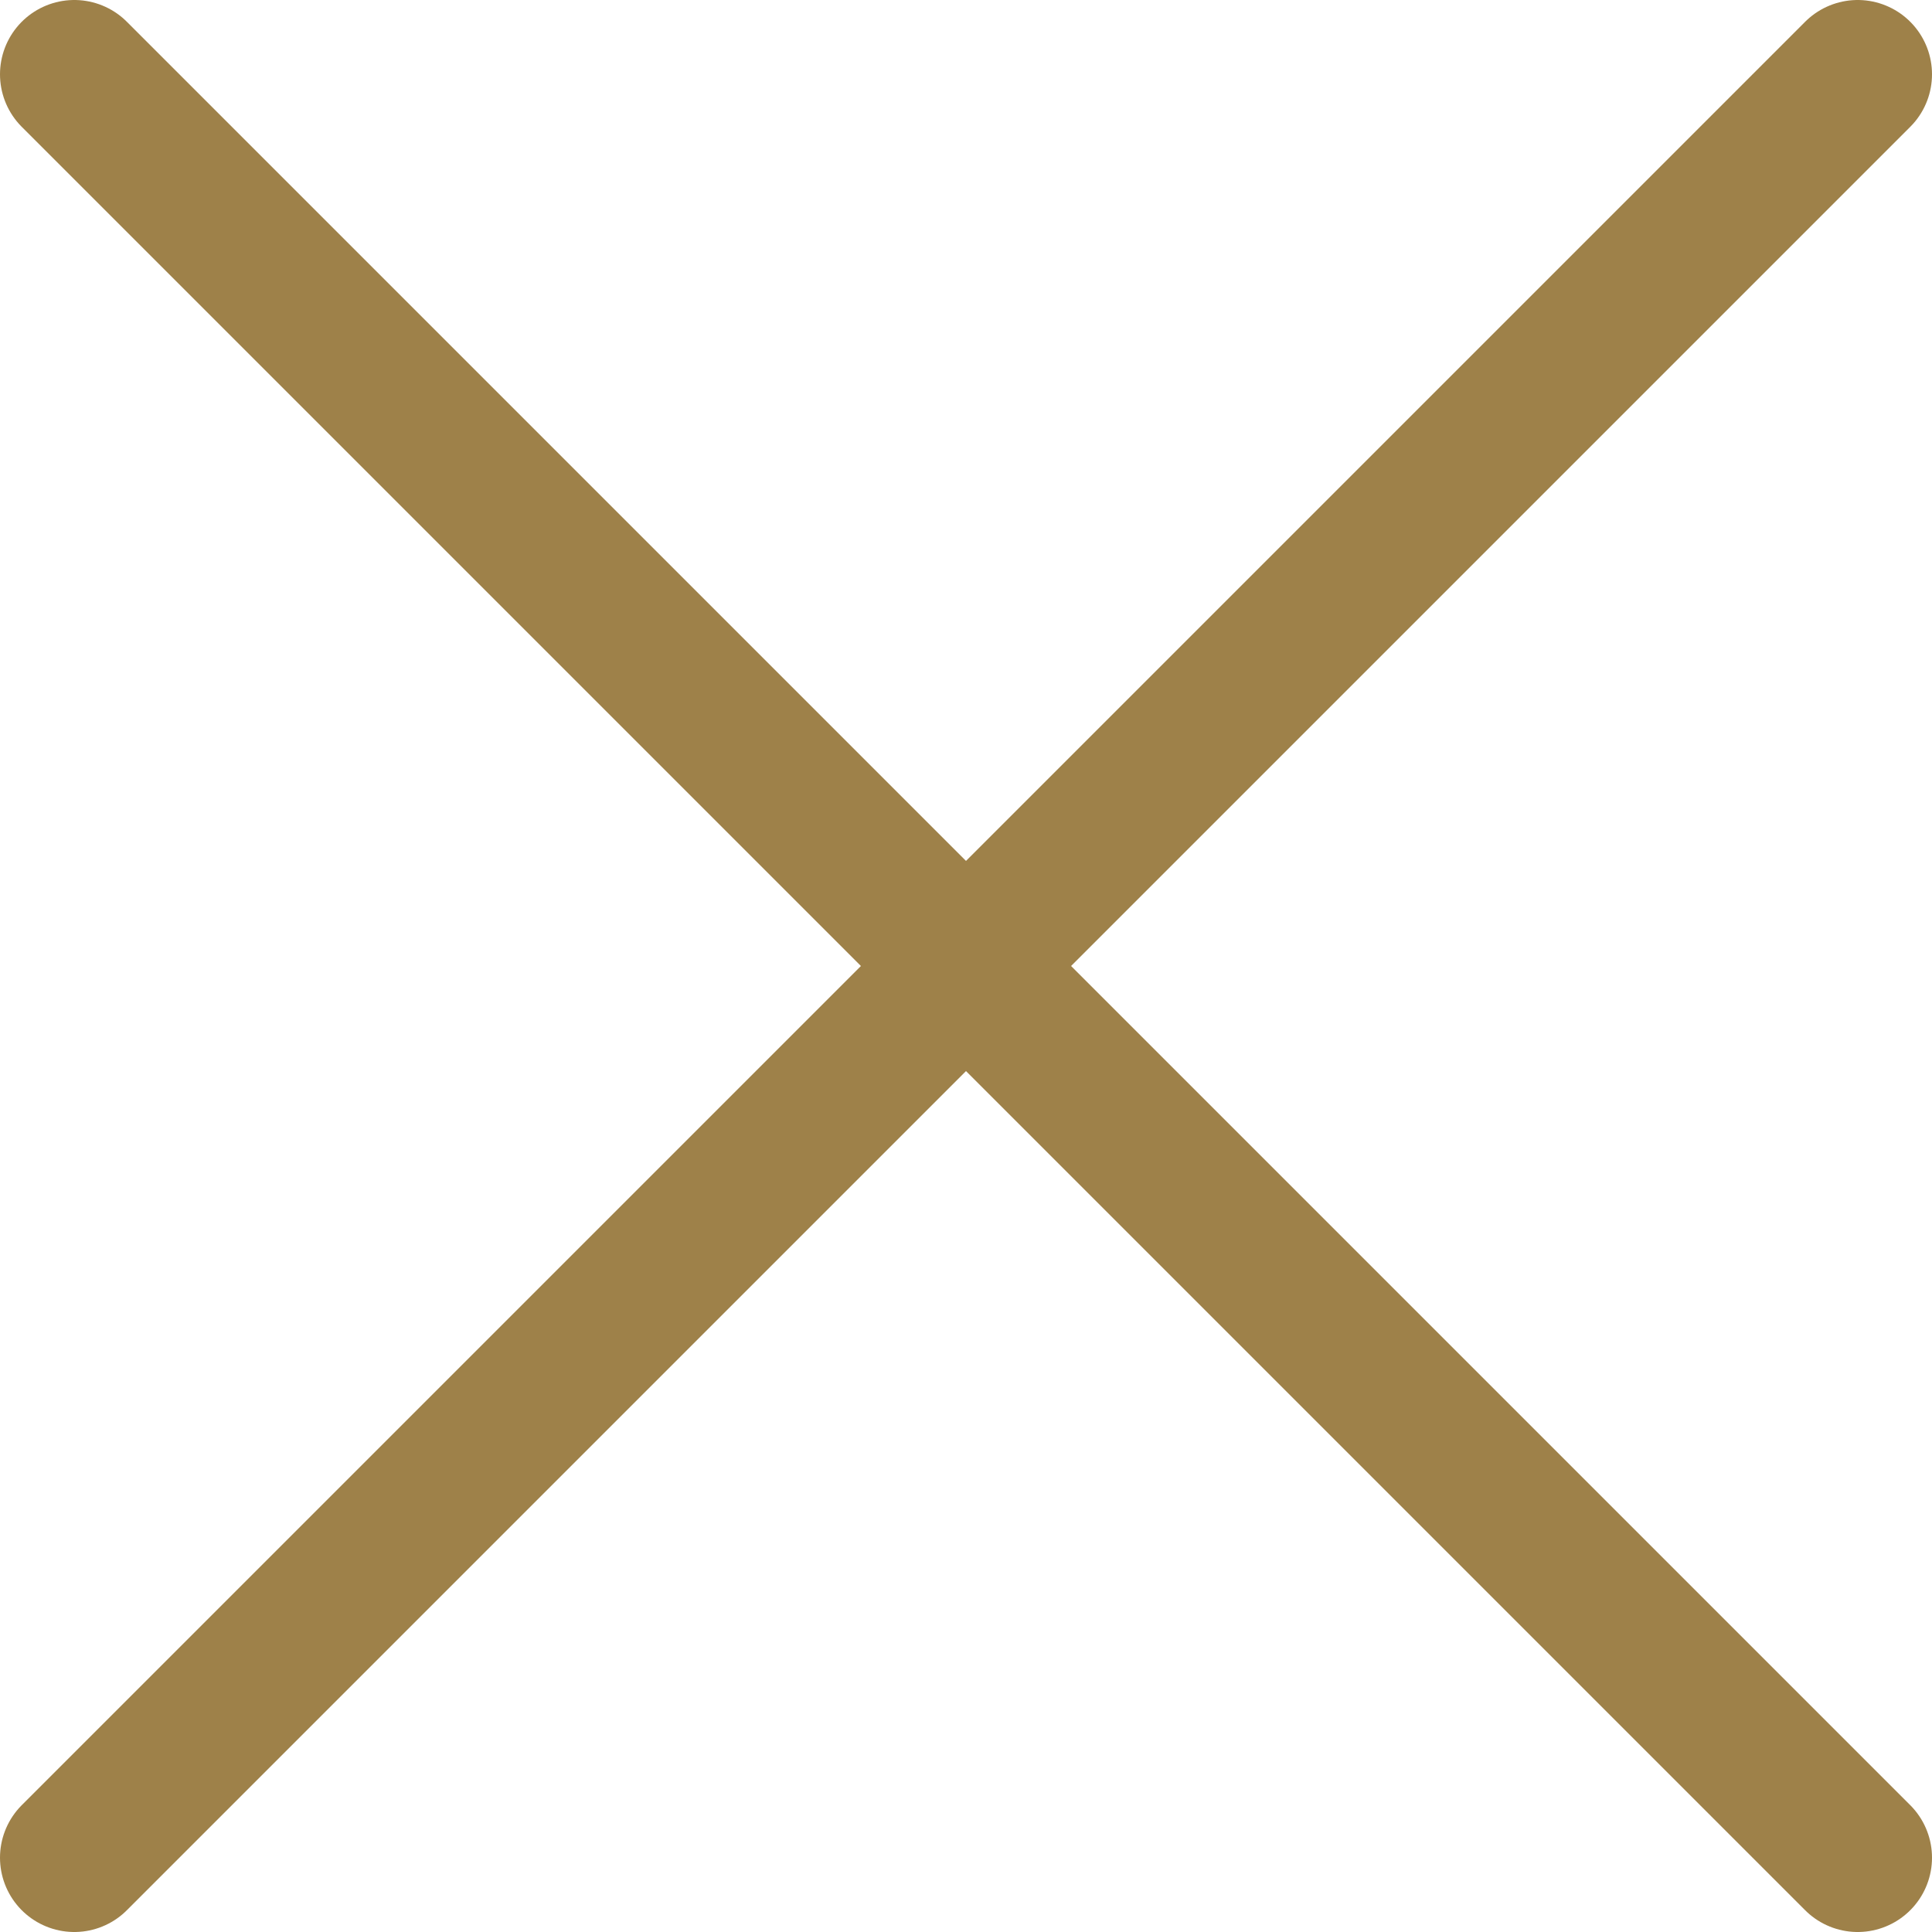
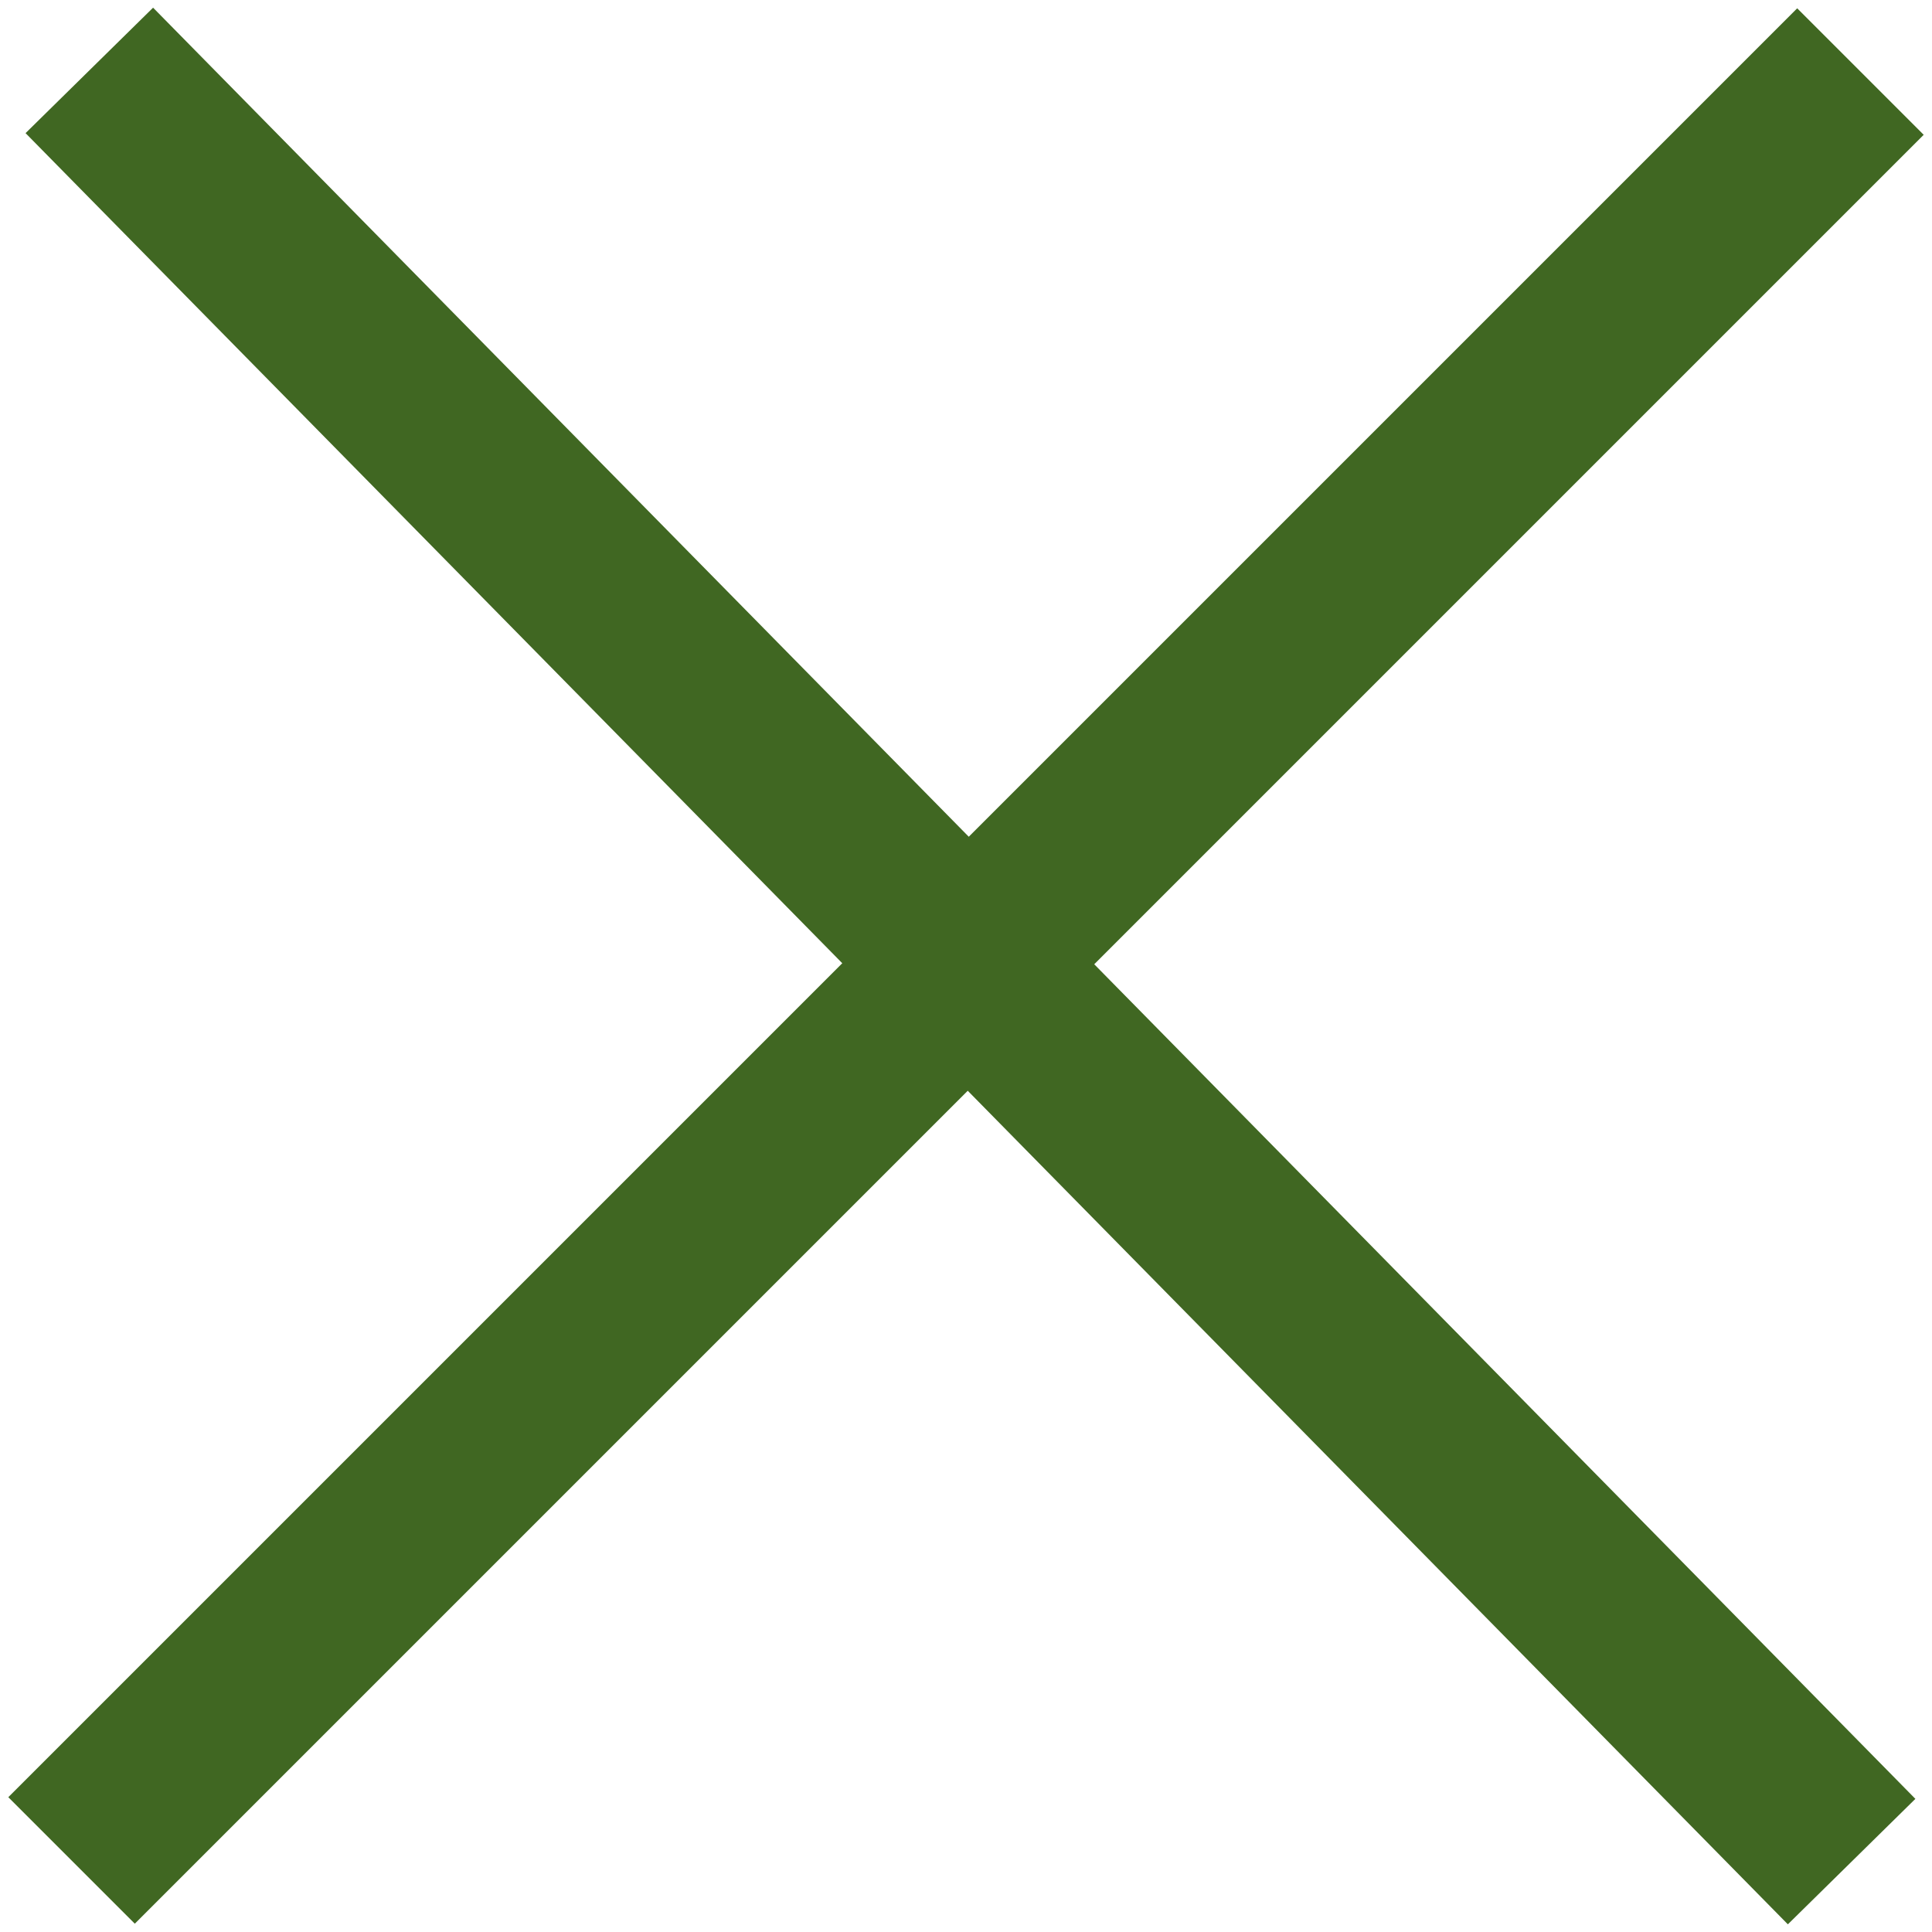
- <svg xmlns="http://www.w3.org/2000/svg" width="130" height="130" viewBox="0 0 130 130" fill="none">
-   <path d="M5 5L125 125M5 125L125 5L5 125Z" stroke="#9E8149" stroke-width="10" stroke-linecap="round" stroke-linejoin="round" />
+ <svg xmlns="http://www.w3.org/2000/svg" width="108" height="108" viewBox="0 0 108 108" fill="none">
+   <path d="M8.5 7.5L100 100.5M4 104L104 4L54 54L29 79L4 104Z" stroke="#406722" stroke-width="10" stroke-linecap="square" />
</svg>
